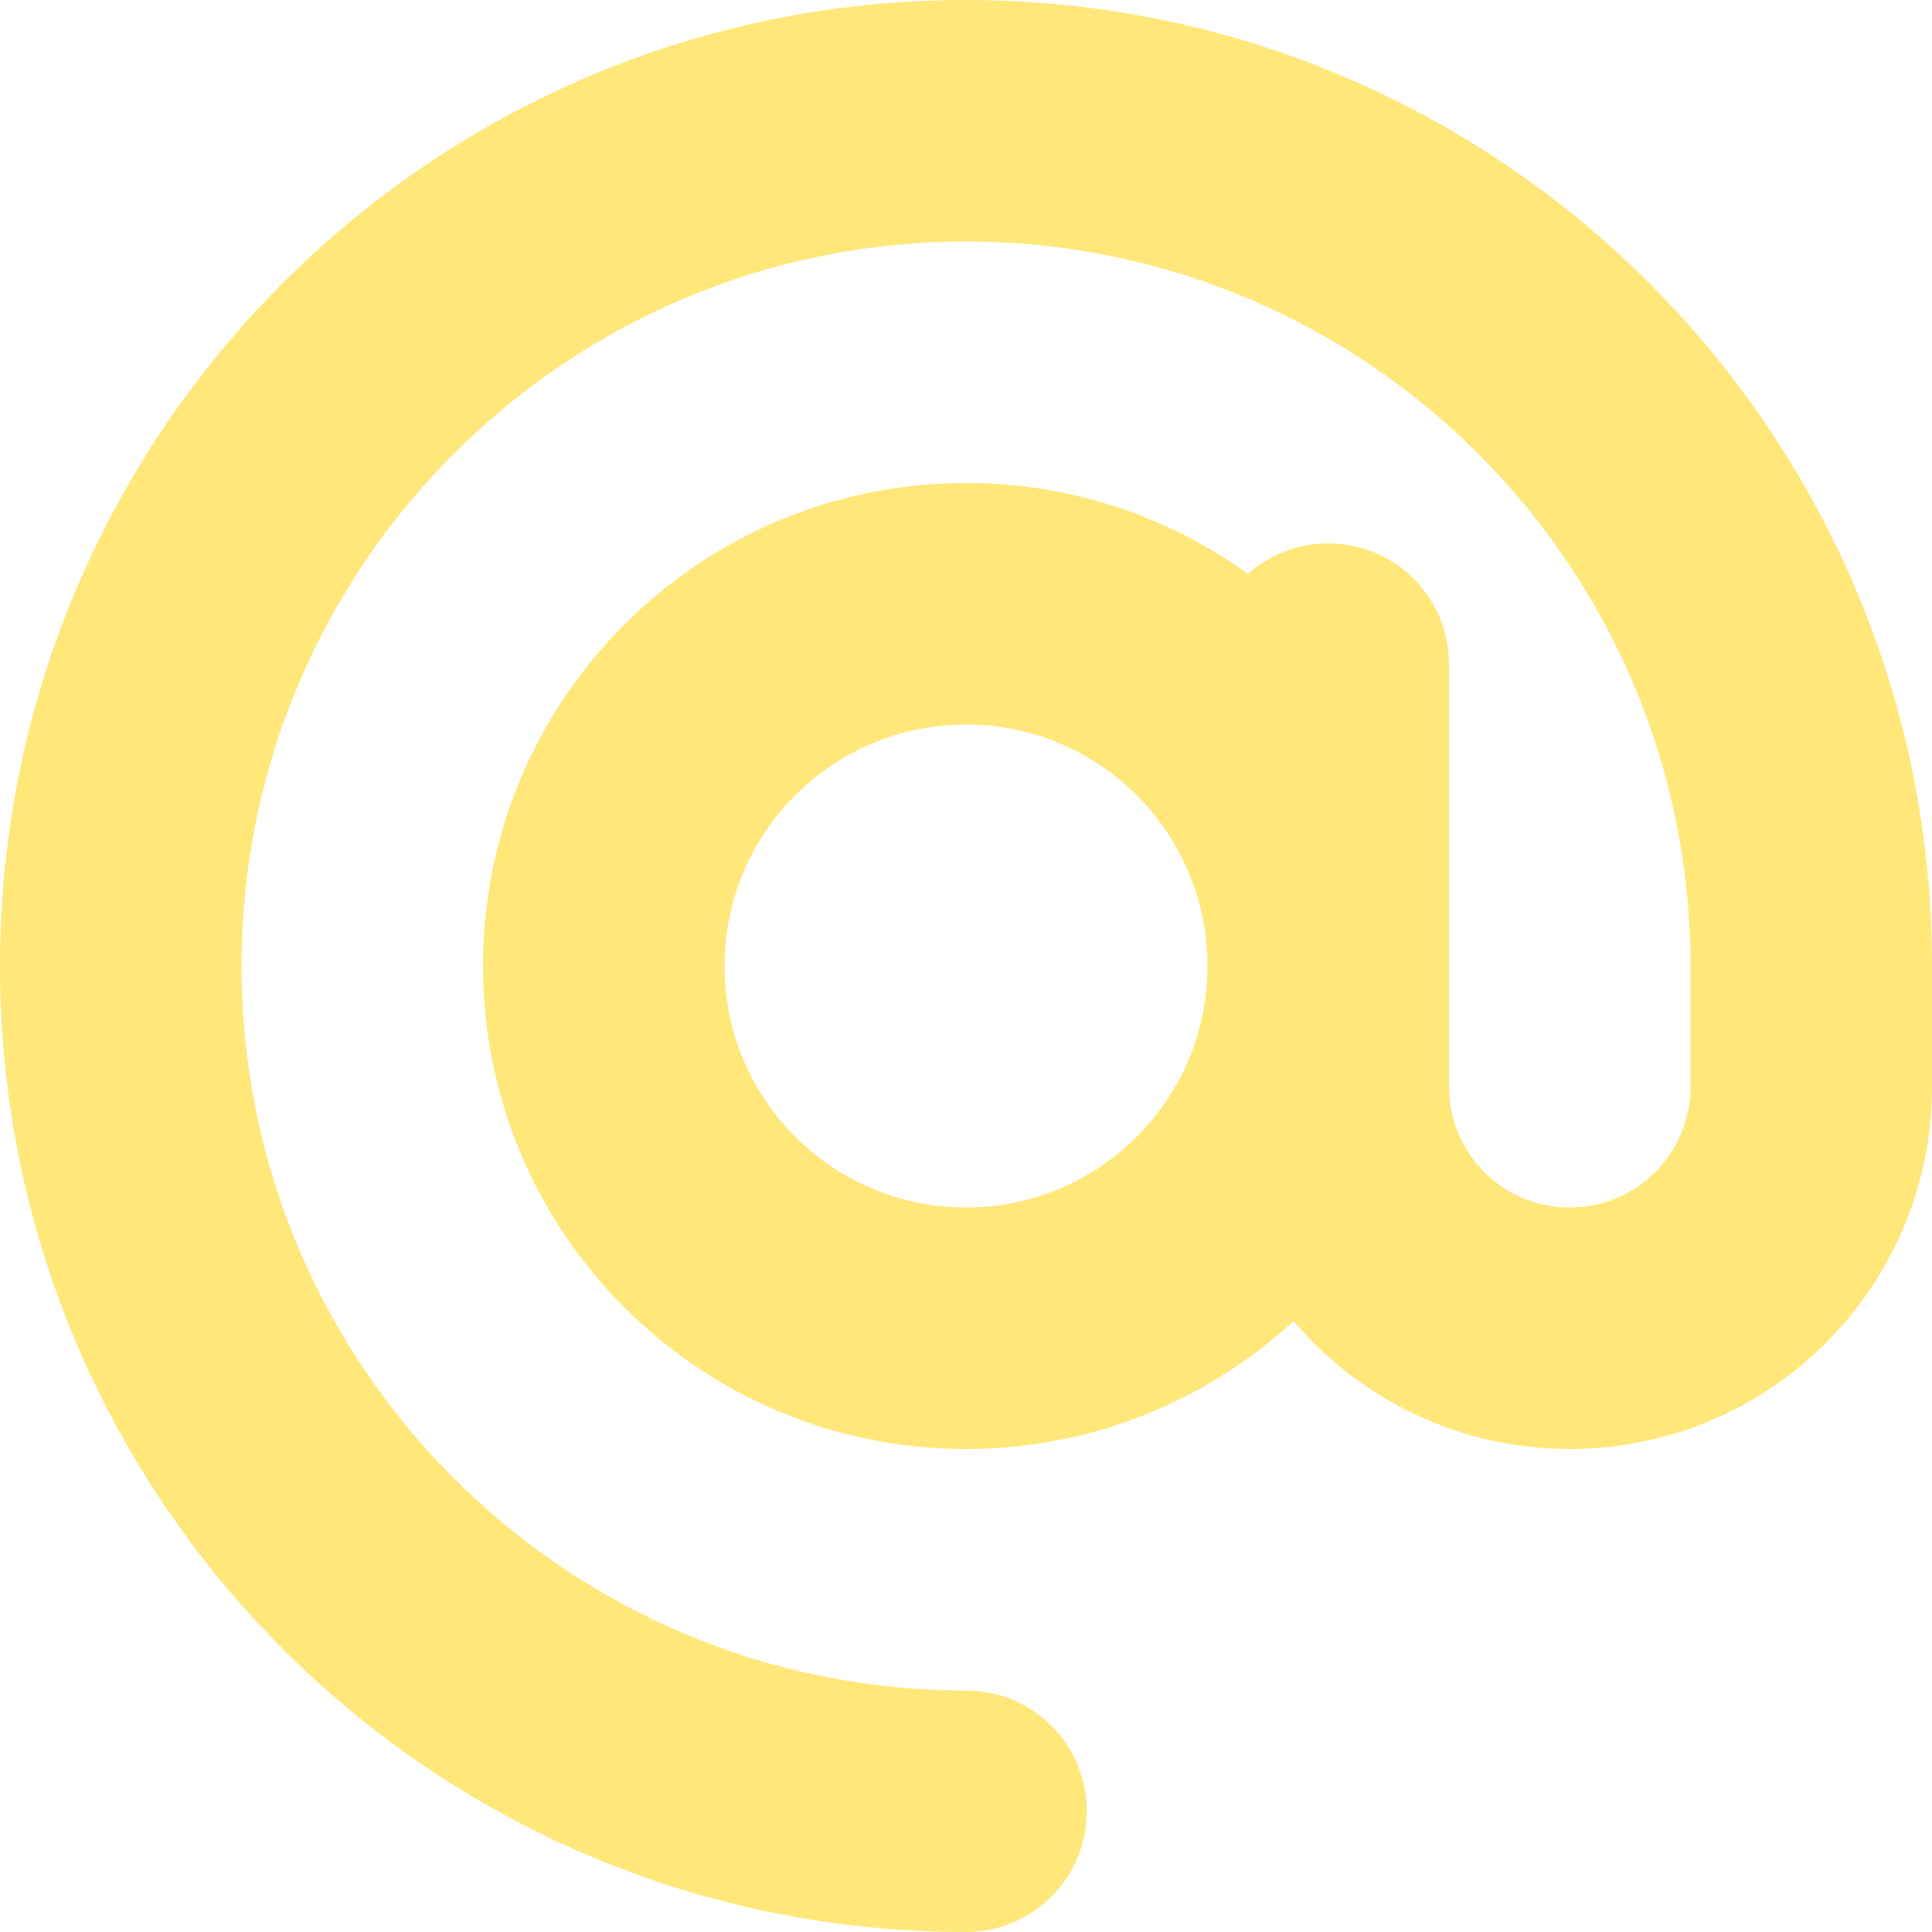
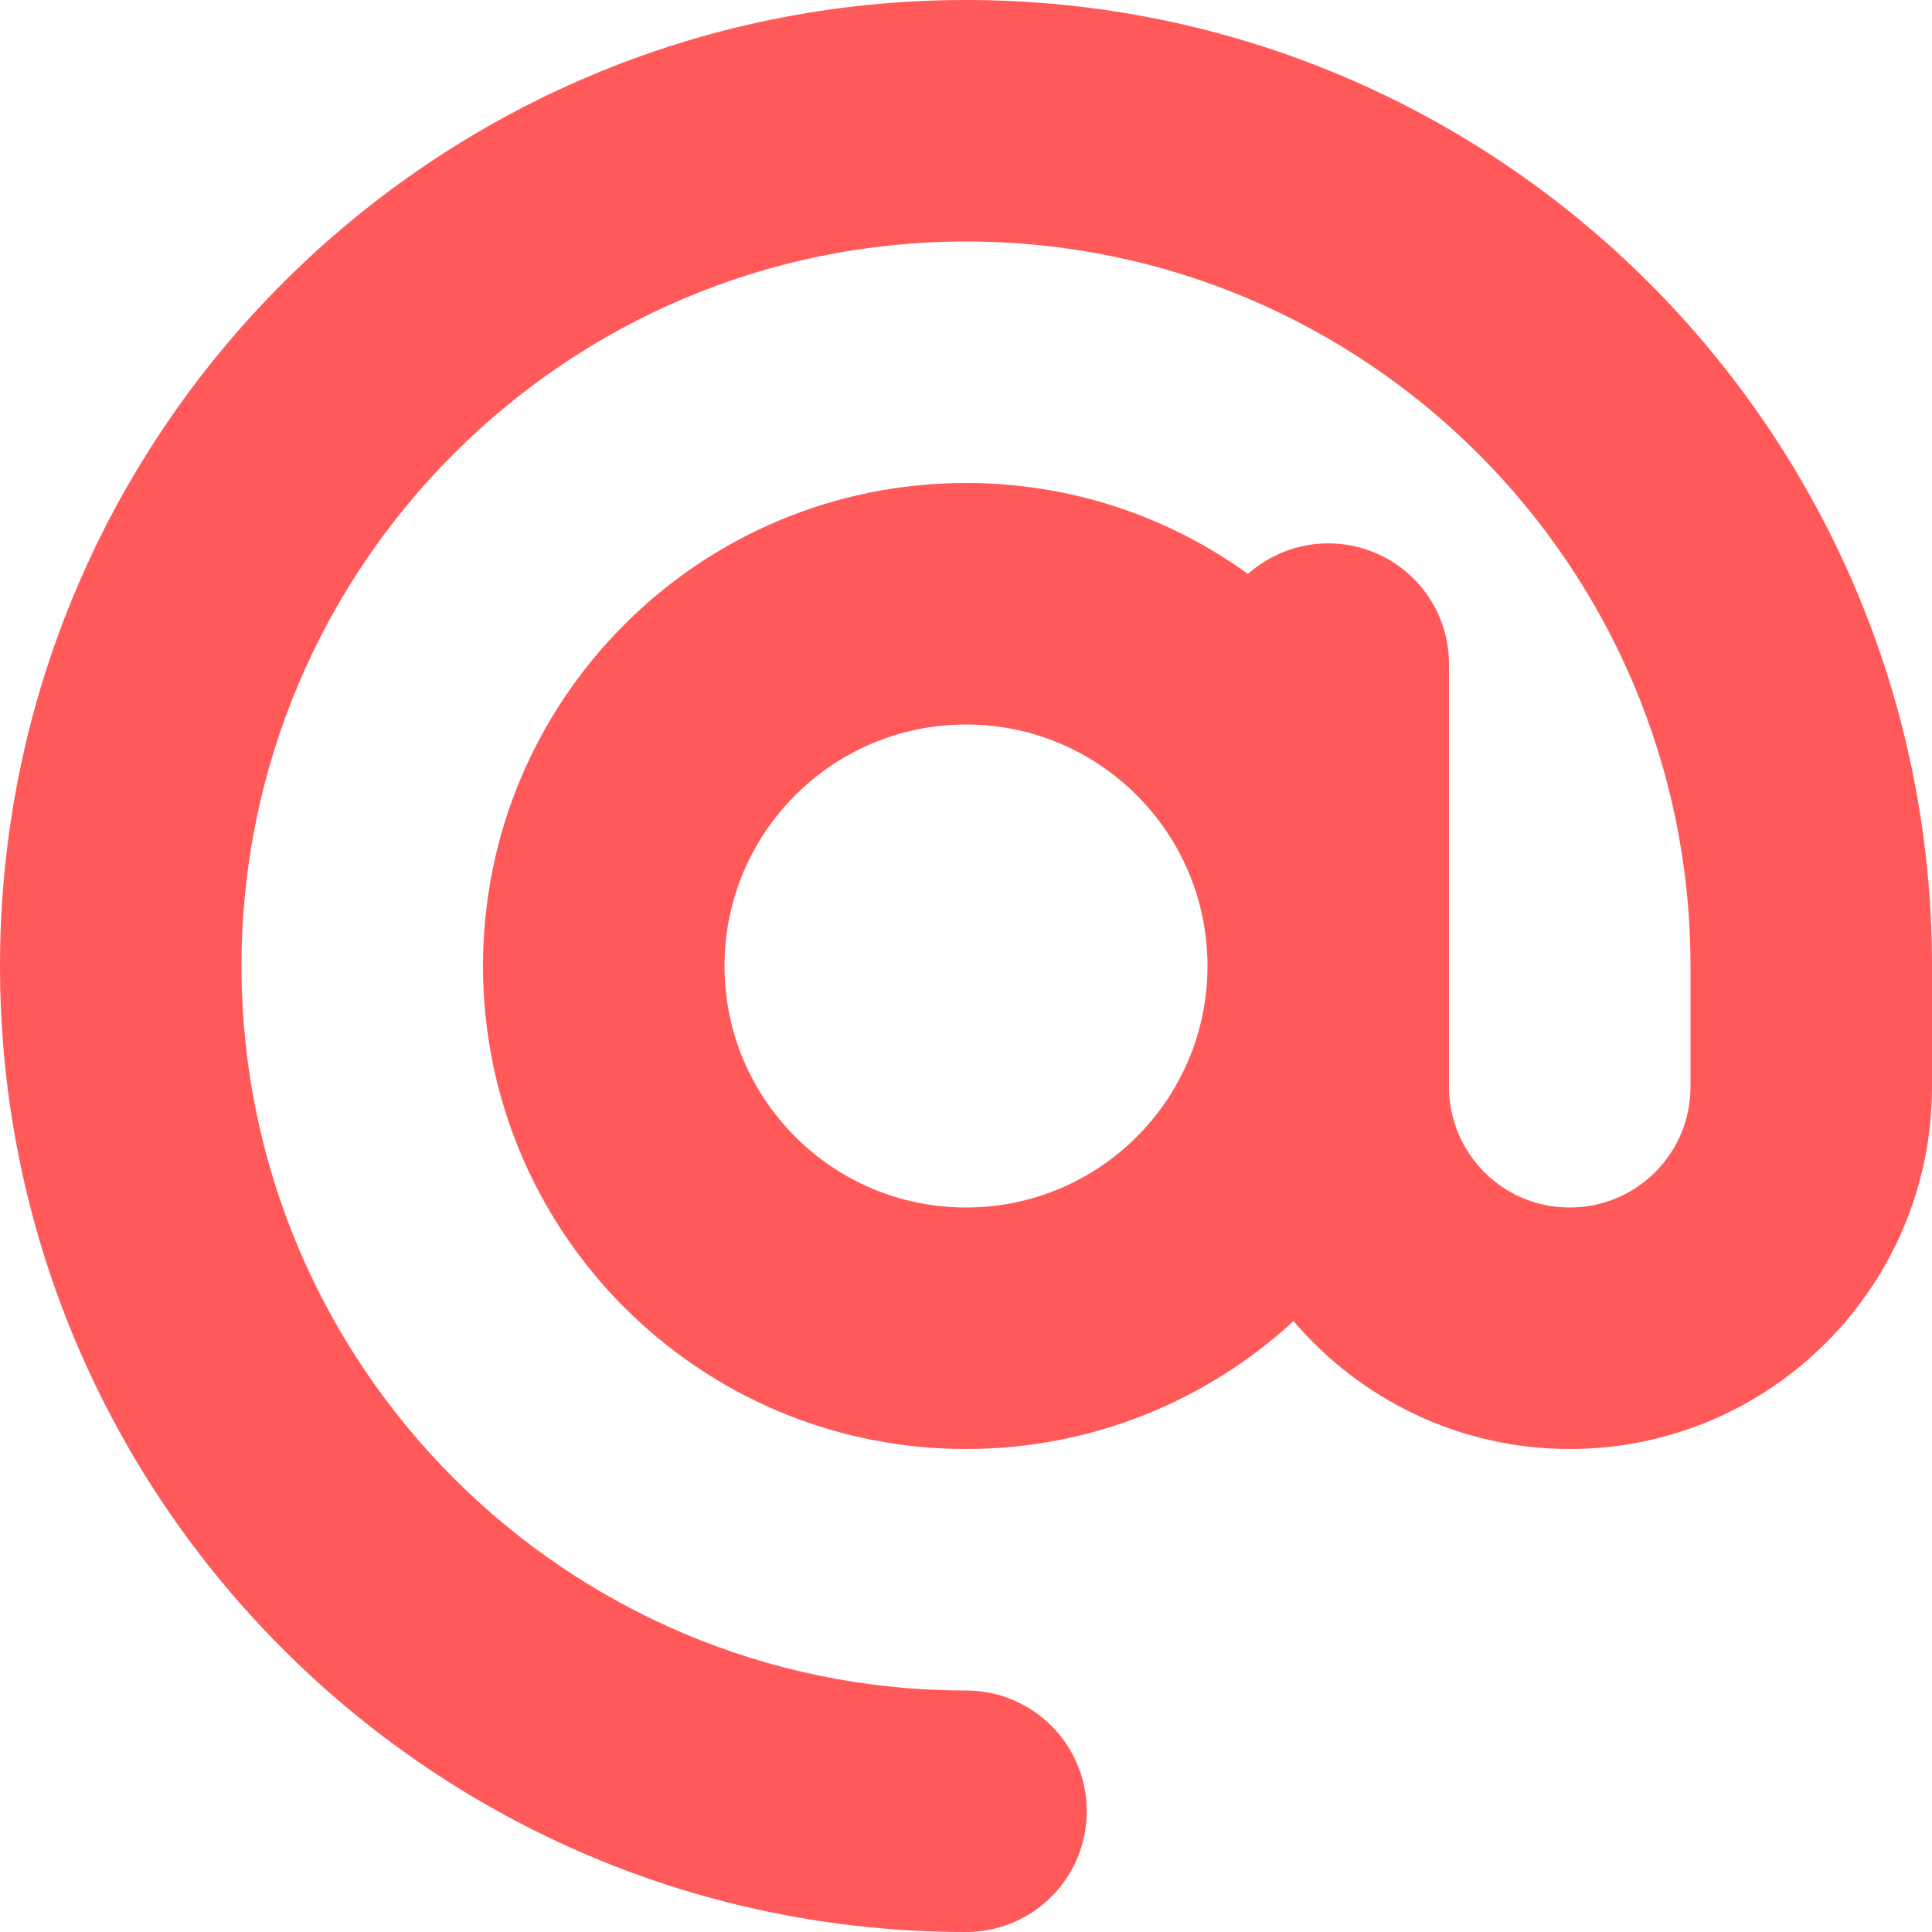
- <svg xmlns="http://www.w3.org/2000/svg" fill="#FFE77A" viewBox="0 0 512 512">
+ <svg xmlns="http://www.w3.org/2000/svg" fill="#ff595a" viewBox="0 0 512 512">
  <path d="M256 64C150 64 64 150 64 256s86 192 192 192c17.7 0 32 14.3 32 32s-14.3 32-32 32C114.6 512 0 397.4 0 256S114.6 0 256 0S512 114.6 512 256v32c0 53-43 96-96 96c-29.3 0-55.6-13.2-73.2-33.9C320 371.1 289.5 384 256 384c-70.7 0-128-57.3-128-128s57.3-128 128-128c27.9 0 53.7 8.9 74.7 24.1c5.7-5 13.1-8.1 21.3-8.1c17.7 0 32 14.3 32 32v80 32c0 17.7 14.3 32 32 32s32-14.3 32-32V256c0-106-86-192-192-192zm64 192a64 64 0 1 0 -128 0 64 64 0 1 0 128 0z" />
</svg>
